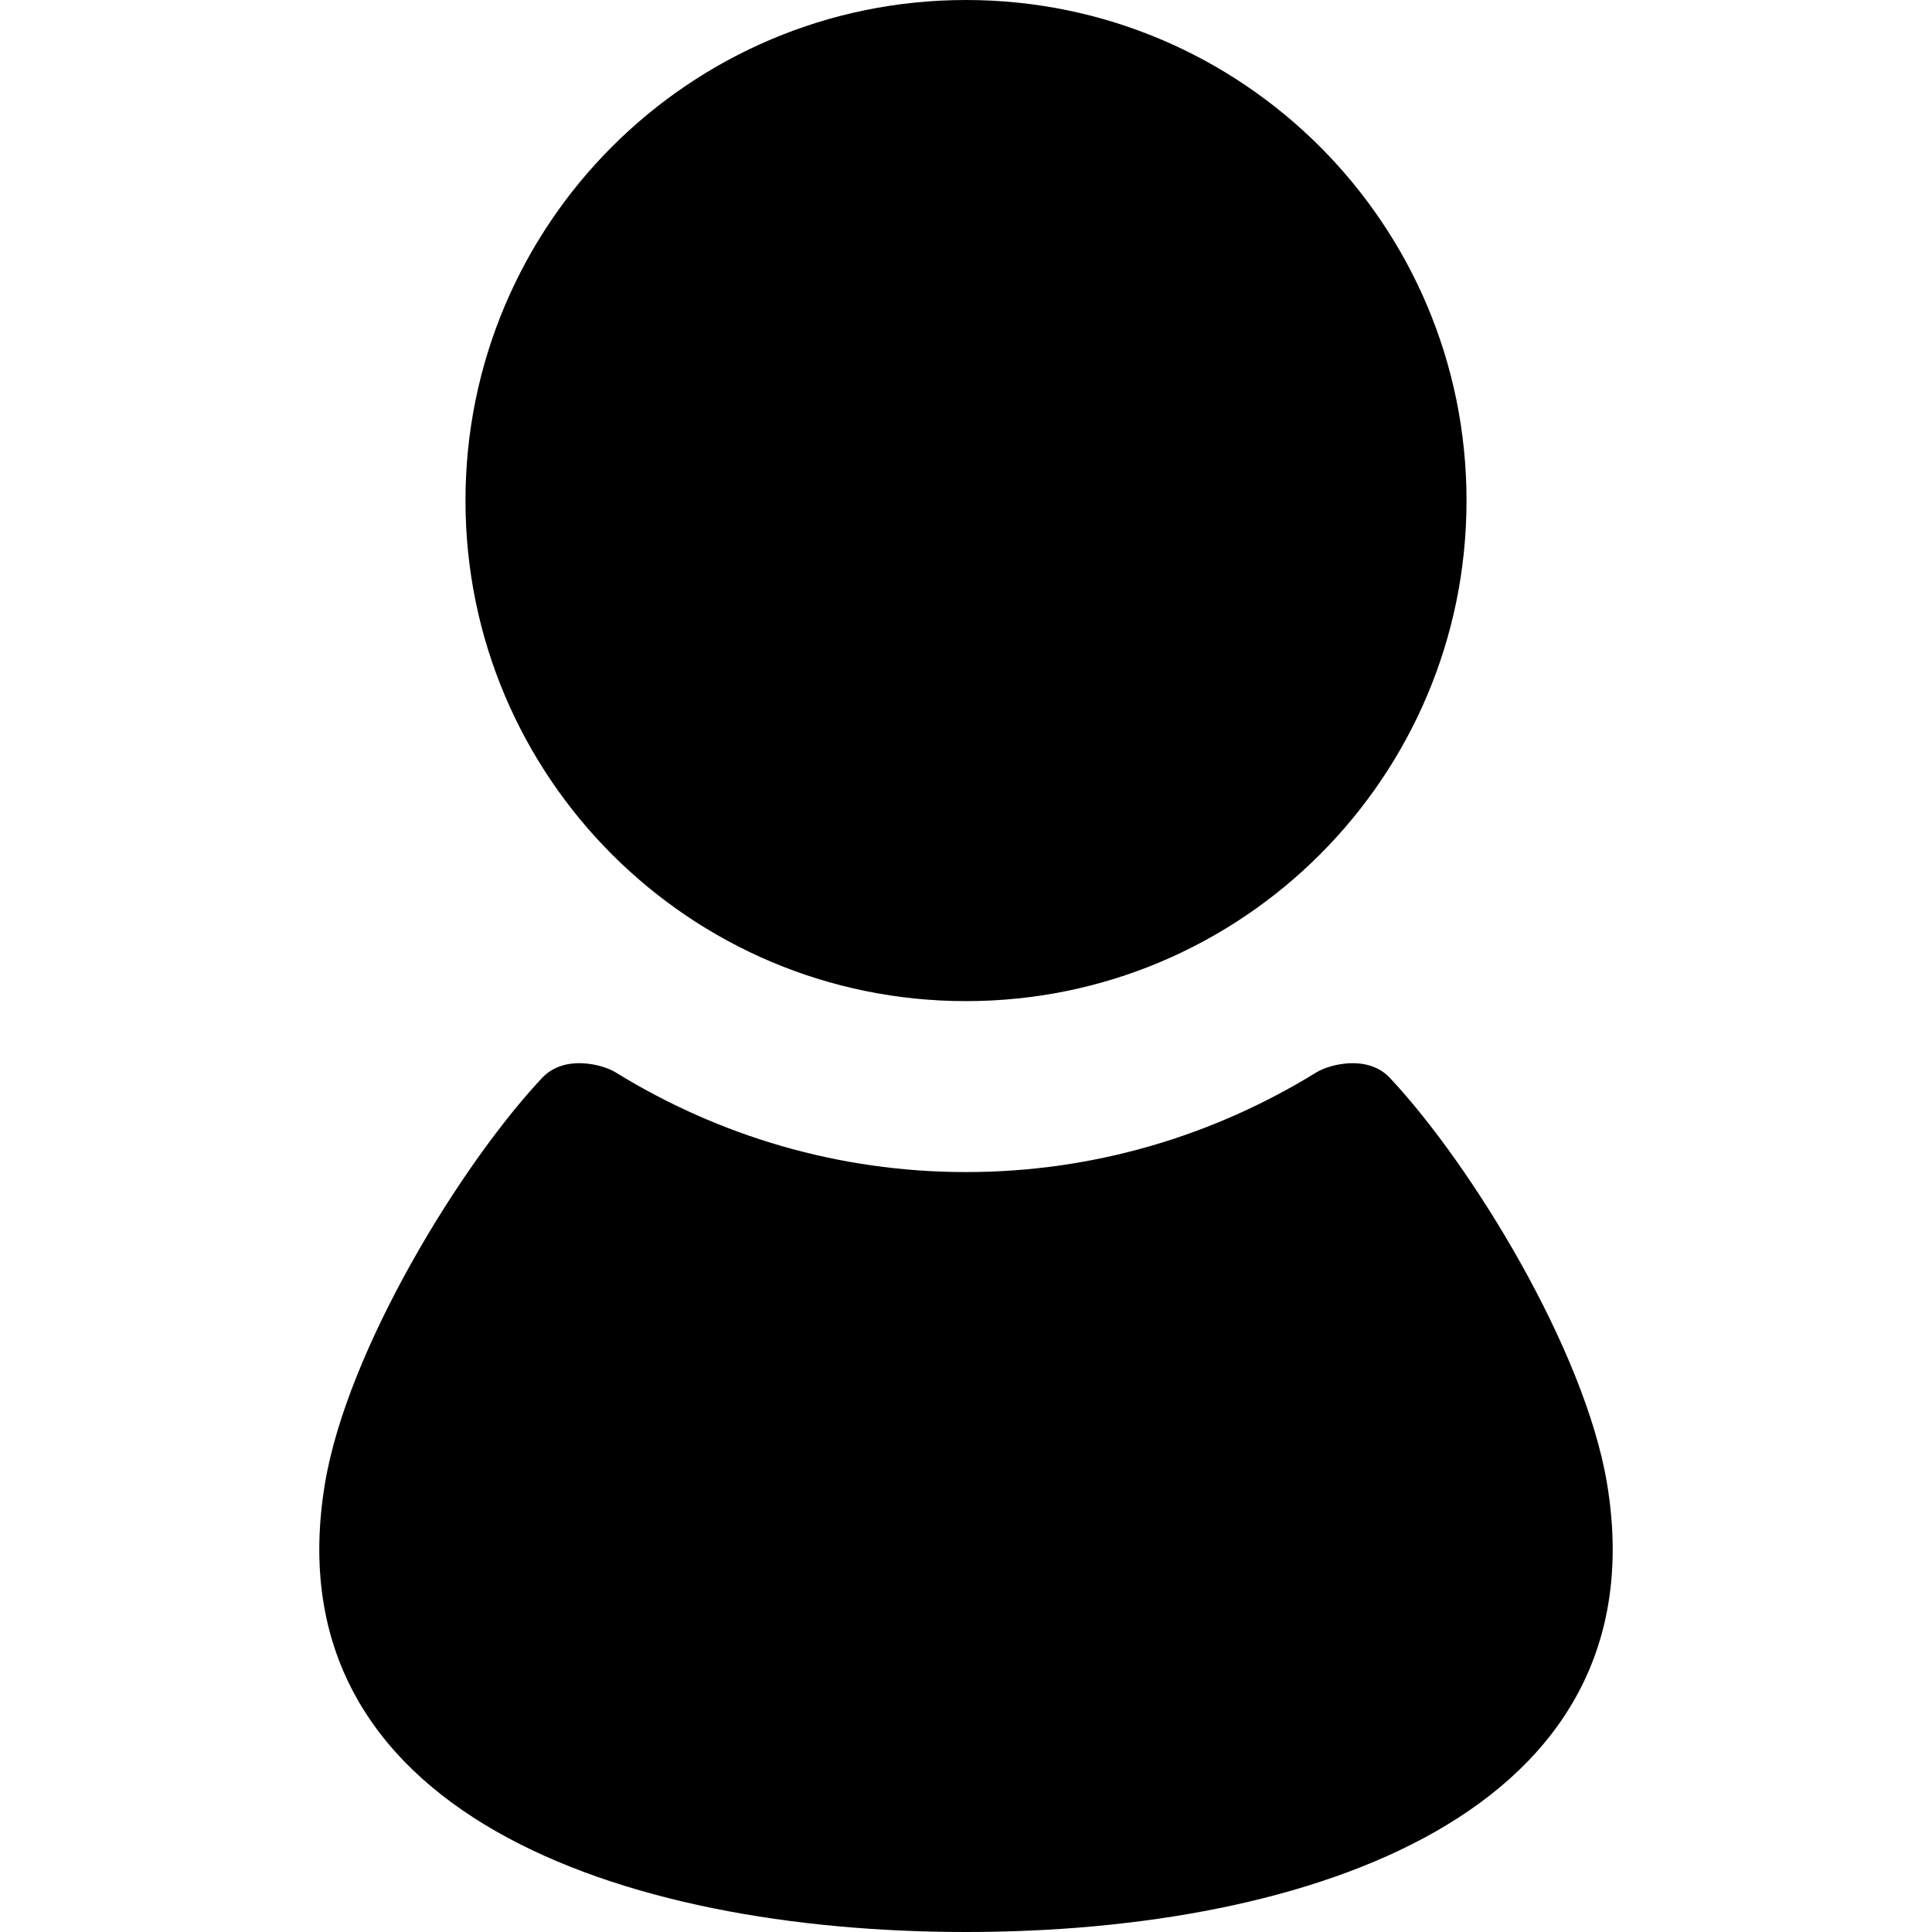
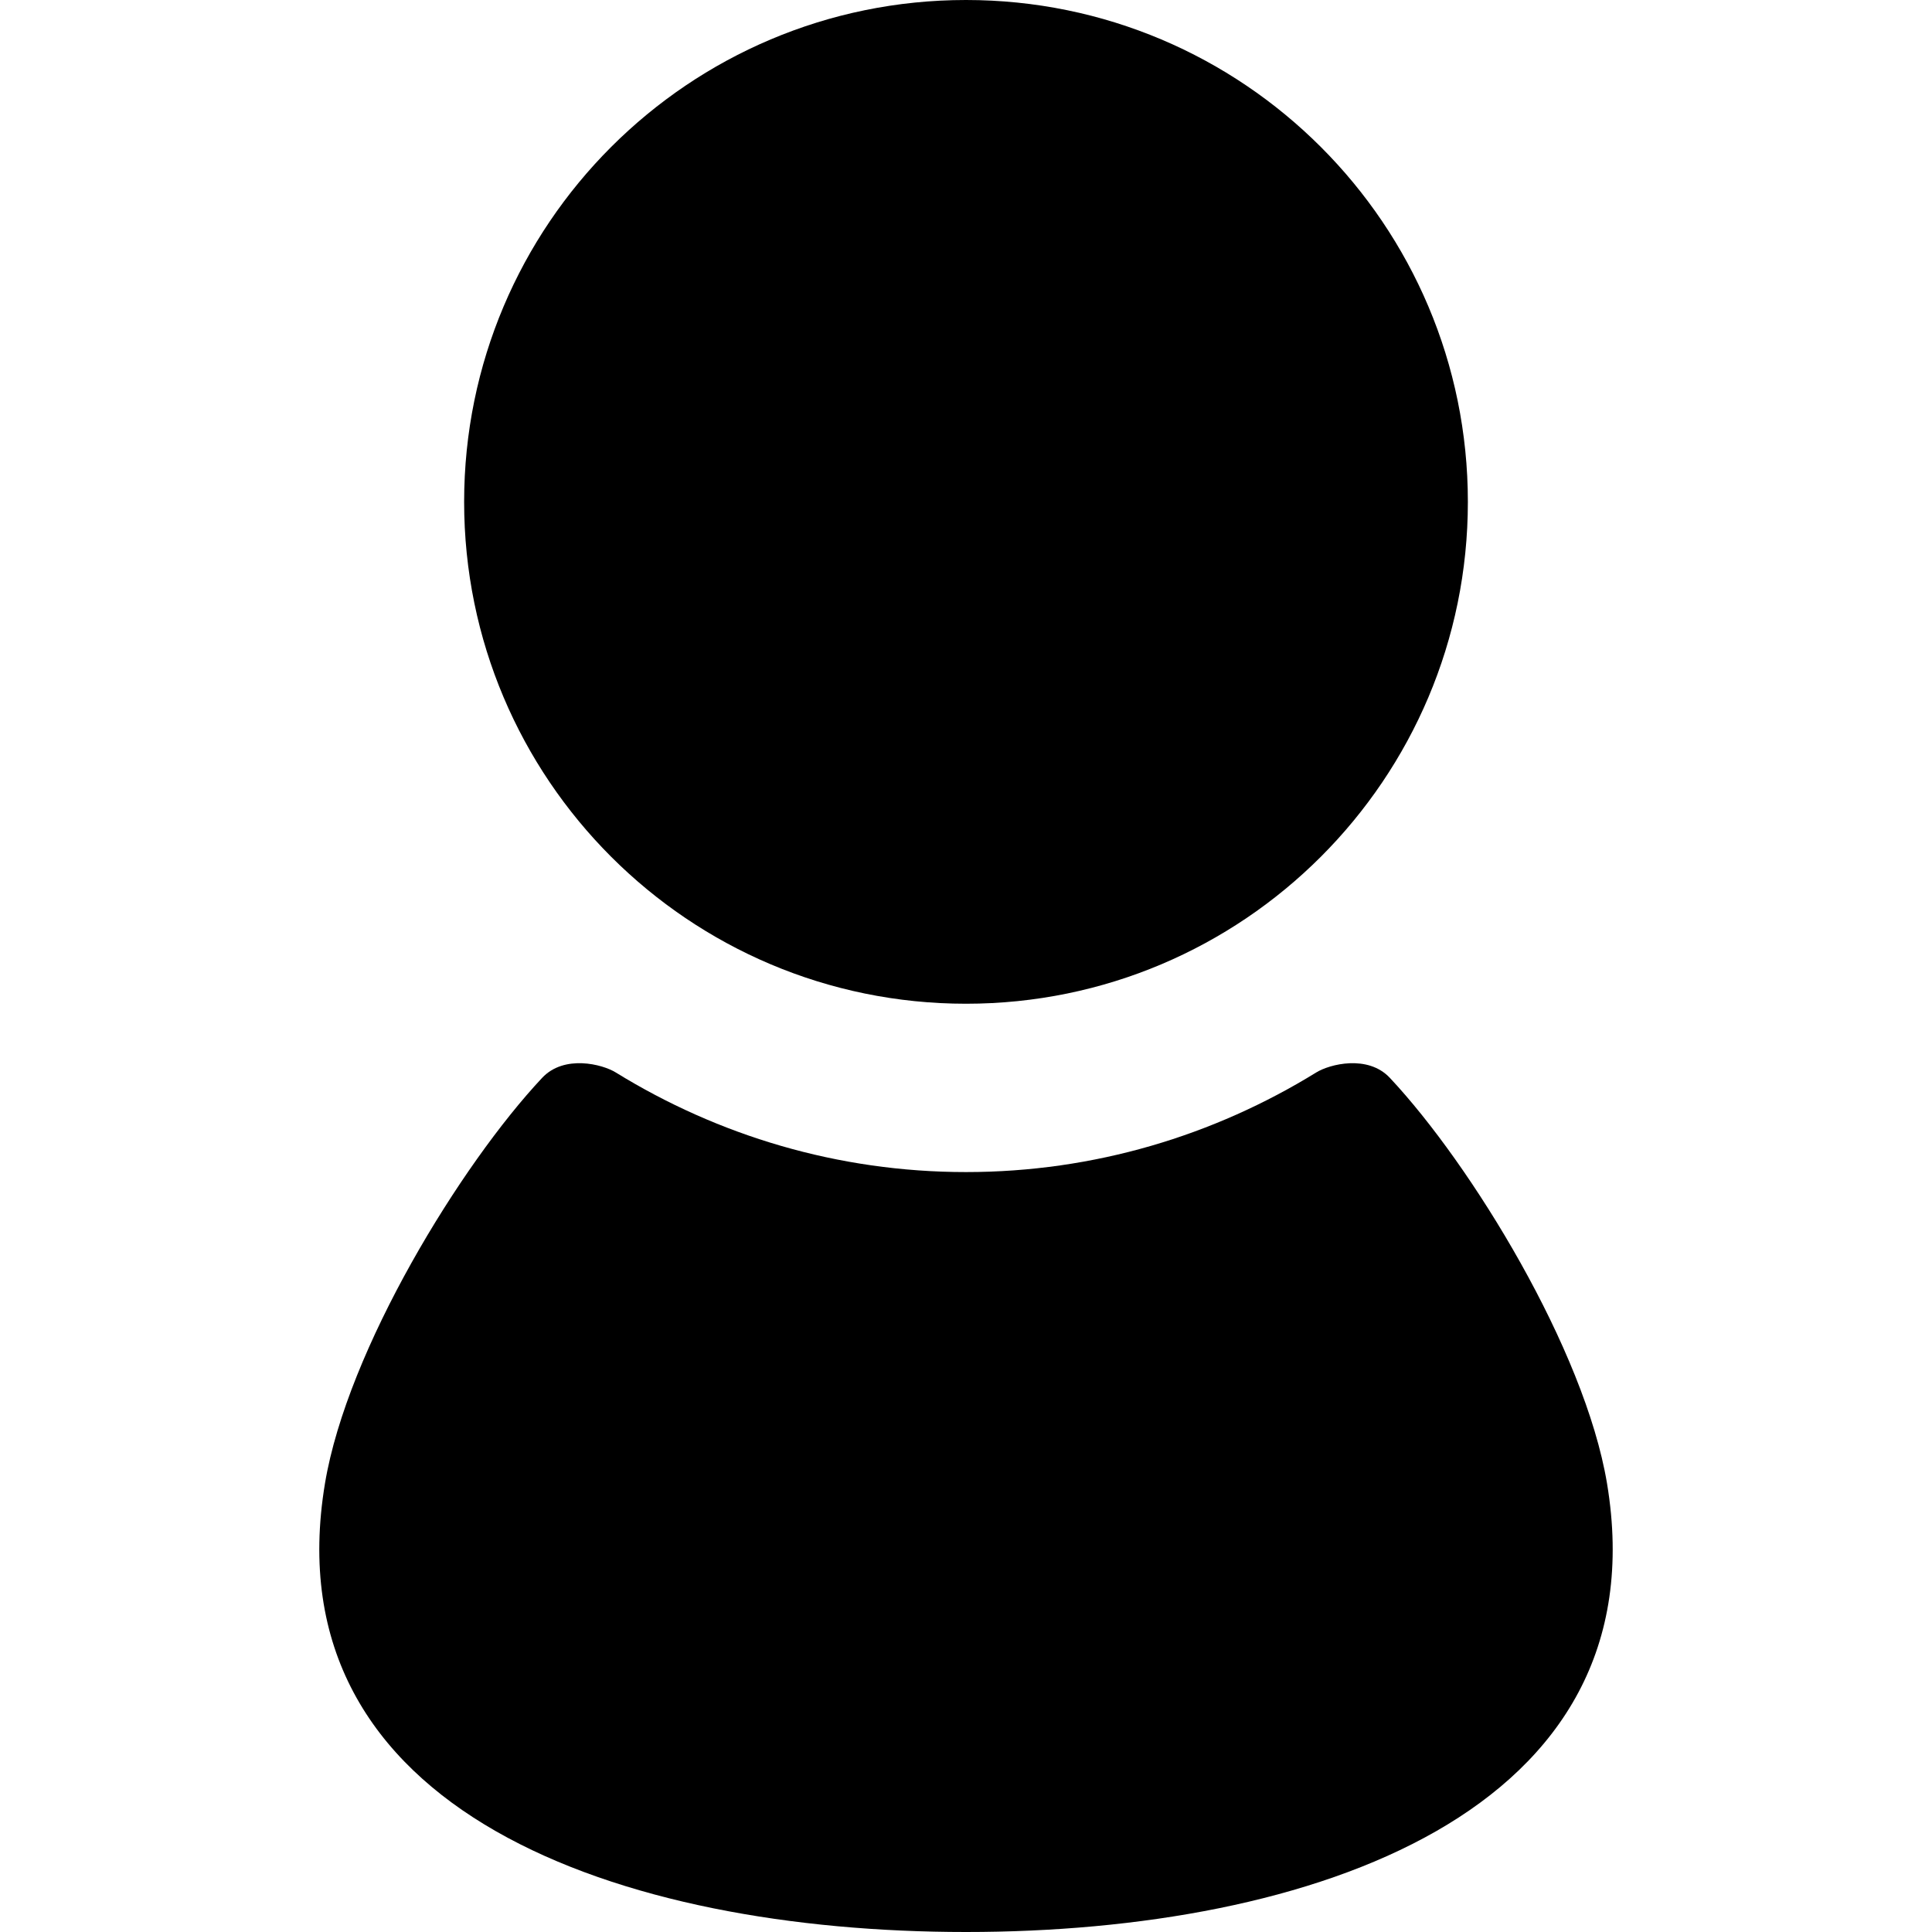
- <svg xmlns="http://www.w3.org/2000/svg" version="1.1" id="_x32_" viewBox="0 0 512 512" xml:space="preserve">
-   <style type="text/css">
- 	.st0{fill:#000000;}
- </style>
-   <g>
-     <path class="st0" d="M256,265.308c73.252,0,132.644-59.391,132.644-132.654C388.644,59.412,329.252,0,256,0   c-73.262,0-132.643,59.412-132.643,132.654C123.357,205.917,182.738,265.308,256,265.308z" />
-     <path class="st0" d="M425.874,393.104c-5.922-35.474-36-84.509-57.552-107.465c-5.829-6.212-15.948-3.628-19.504-1.427   c-27.04,16.672-58.782,26.399-92.819,26.399c-34.036,0-65.778-9.727-92.818-26.399c-3.555-2.201-13.675-4.785-19.505,1.427   c-21.55,22.956-51.628,71.991-57.551,107.465C71.573,480.444,164.877,512,256,512C347.123,512,440.427,480.444,425.874,393.104z" />
-   </g>
+ <svg xmlns="http://www.w3.org/2000/svg" version="1.1" viewBox="0 0 512 512">
+   <circle cx="256" cy="133" r="133" />
+   <path d="M425.874,393.104c-5.922-35.474-36-84.509-57.552-107.465c-5.829-6.212-15.948-3.628-19.504-1.427c-27.04,16.672-58.782,26.399-92.819,26.399c-34.036,0-65.778-9.727-92.818-26.399c-3.555-2.201-13.675-4.785-19.505,1.427c-21.55,22.956-51.628,71.991-57.551,107.465C71.573,480.444,164.877,512,256,512C347.123,512,440.427,480.444,425.874,393.104" />
</svg>
